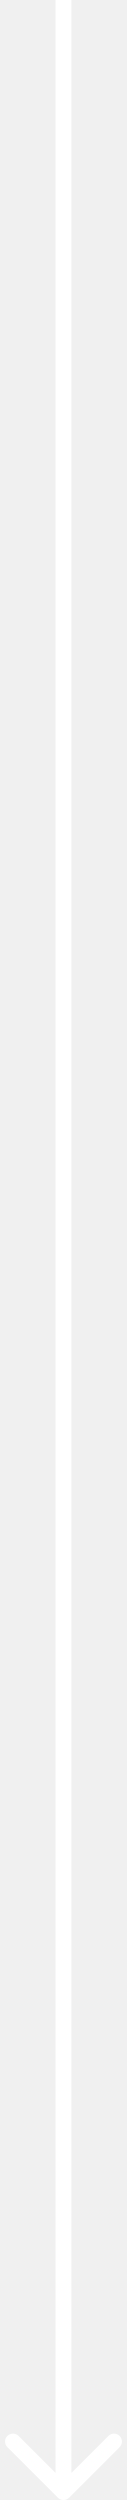
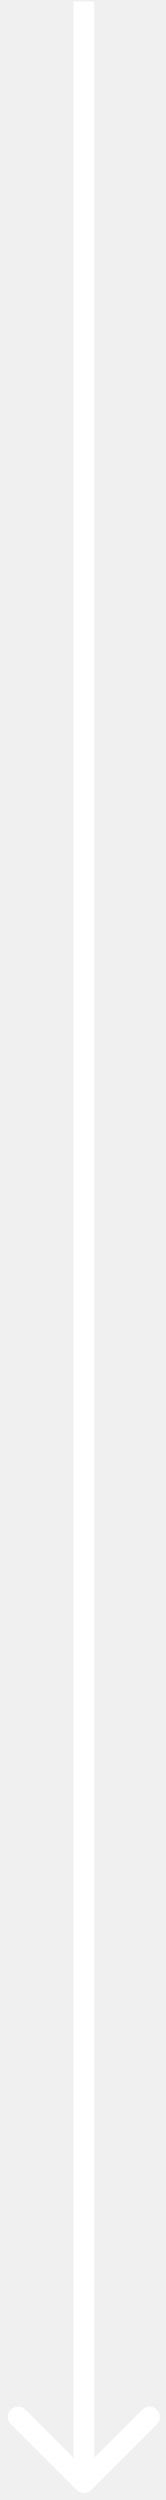
- <svg xmlns="http://www.w3.org/2000/svg" width="16" height="315" viewBox="0 0 16 315" fill="none">
-   <path d="M7.293 314.707C7.683 315.098 8.317 315.098 8.707 314.707L15.071 308.343C15.462 307.953 15.462 307.319 15.071 306.929C14.681 306.538 14.047 306.538 13.657 306.929L8 312.586L2.343 306.929C1.953 306.538 1.319 306.538 0.929 306.929C0.538 307.319 0.538 307.953 0.929 308.343L7.293 314.707ZM7 4.37114e-08L7 314L9 314L9 -4.37114e-08L7 4.37114e-08Z" fill="white" />
+ <svg xmlns="http://www.w3.org/2000/svg" width="16" height="242" viewBox="0 0 16 242" fill="none">
+   <path d="M7.418 241.033C7.808 241.423 8.442 241.423 8.832 241.033L15.196 234.669C15.587 234.278 15.587 233.645 15.196 233.255C14.806 232.864 14.172 232.864 13.782 233.255L8.125 238.911L2.468 233.255C2.078 232.864 1.444 232.864 1.054 233.255C0.663 233.645 0.663 234.278 1.054 234.669L7.418 241.033ZM7.125 0.14L7.125 240.326L9.125 240.326L9.125 0.14L7.125 0.14Z" fill="white" />
</svg>
